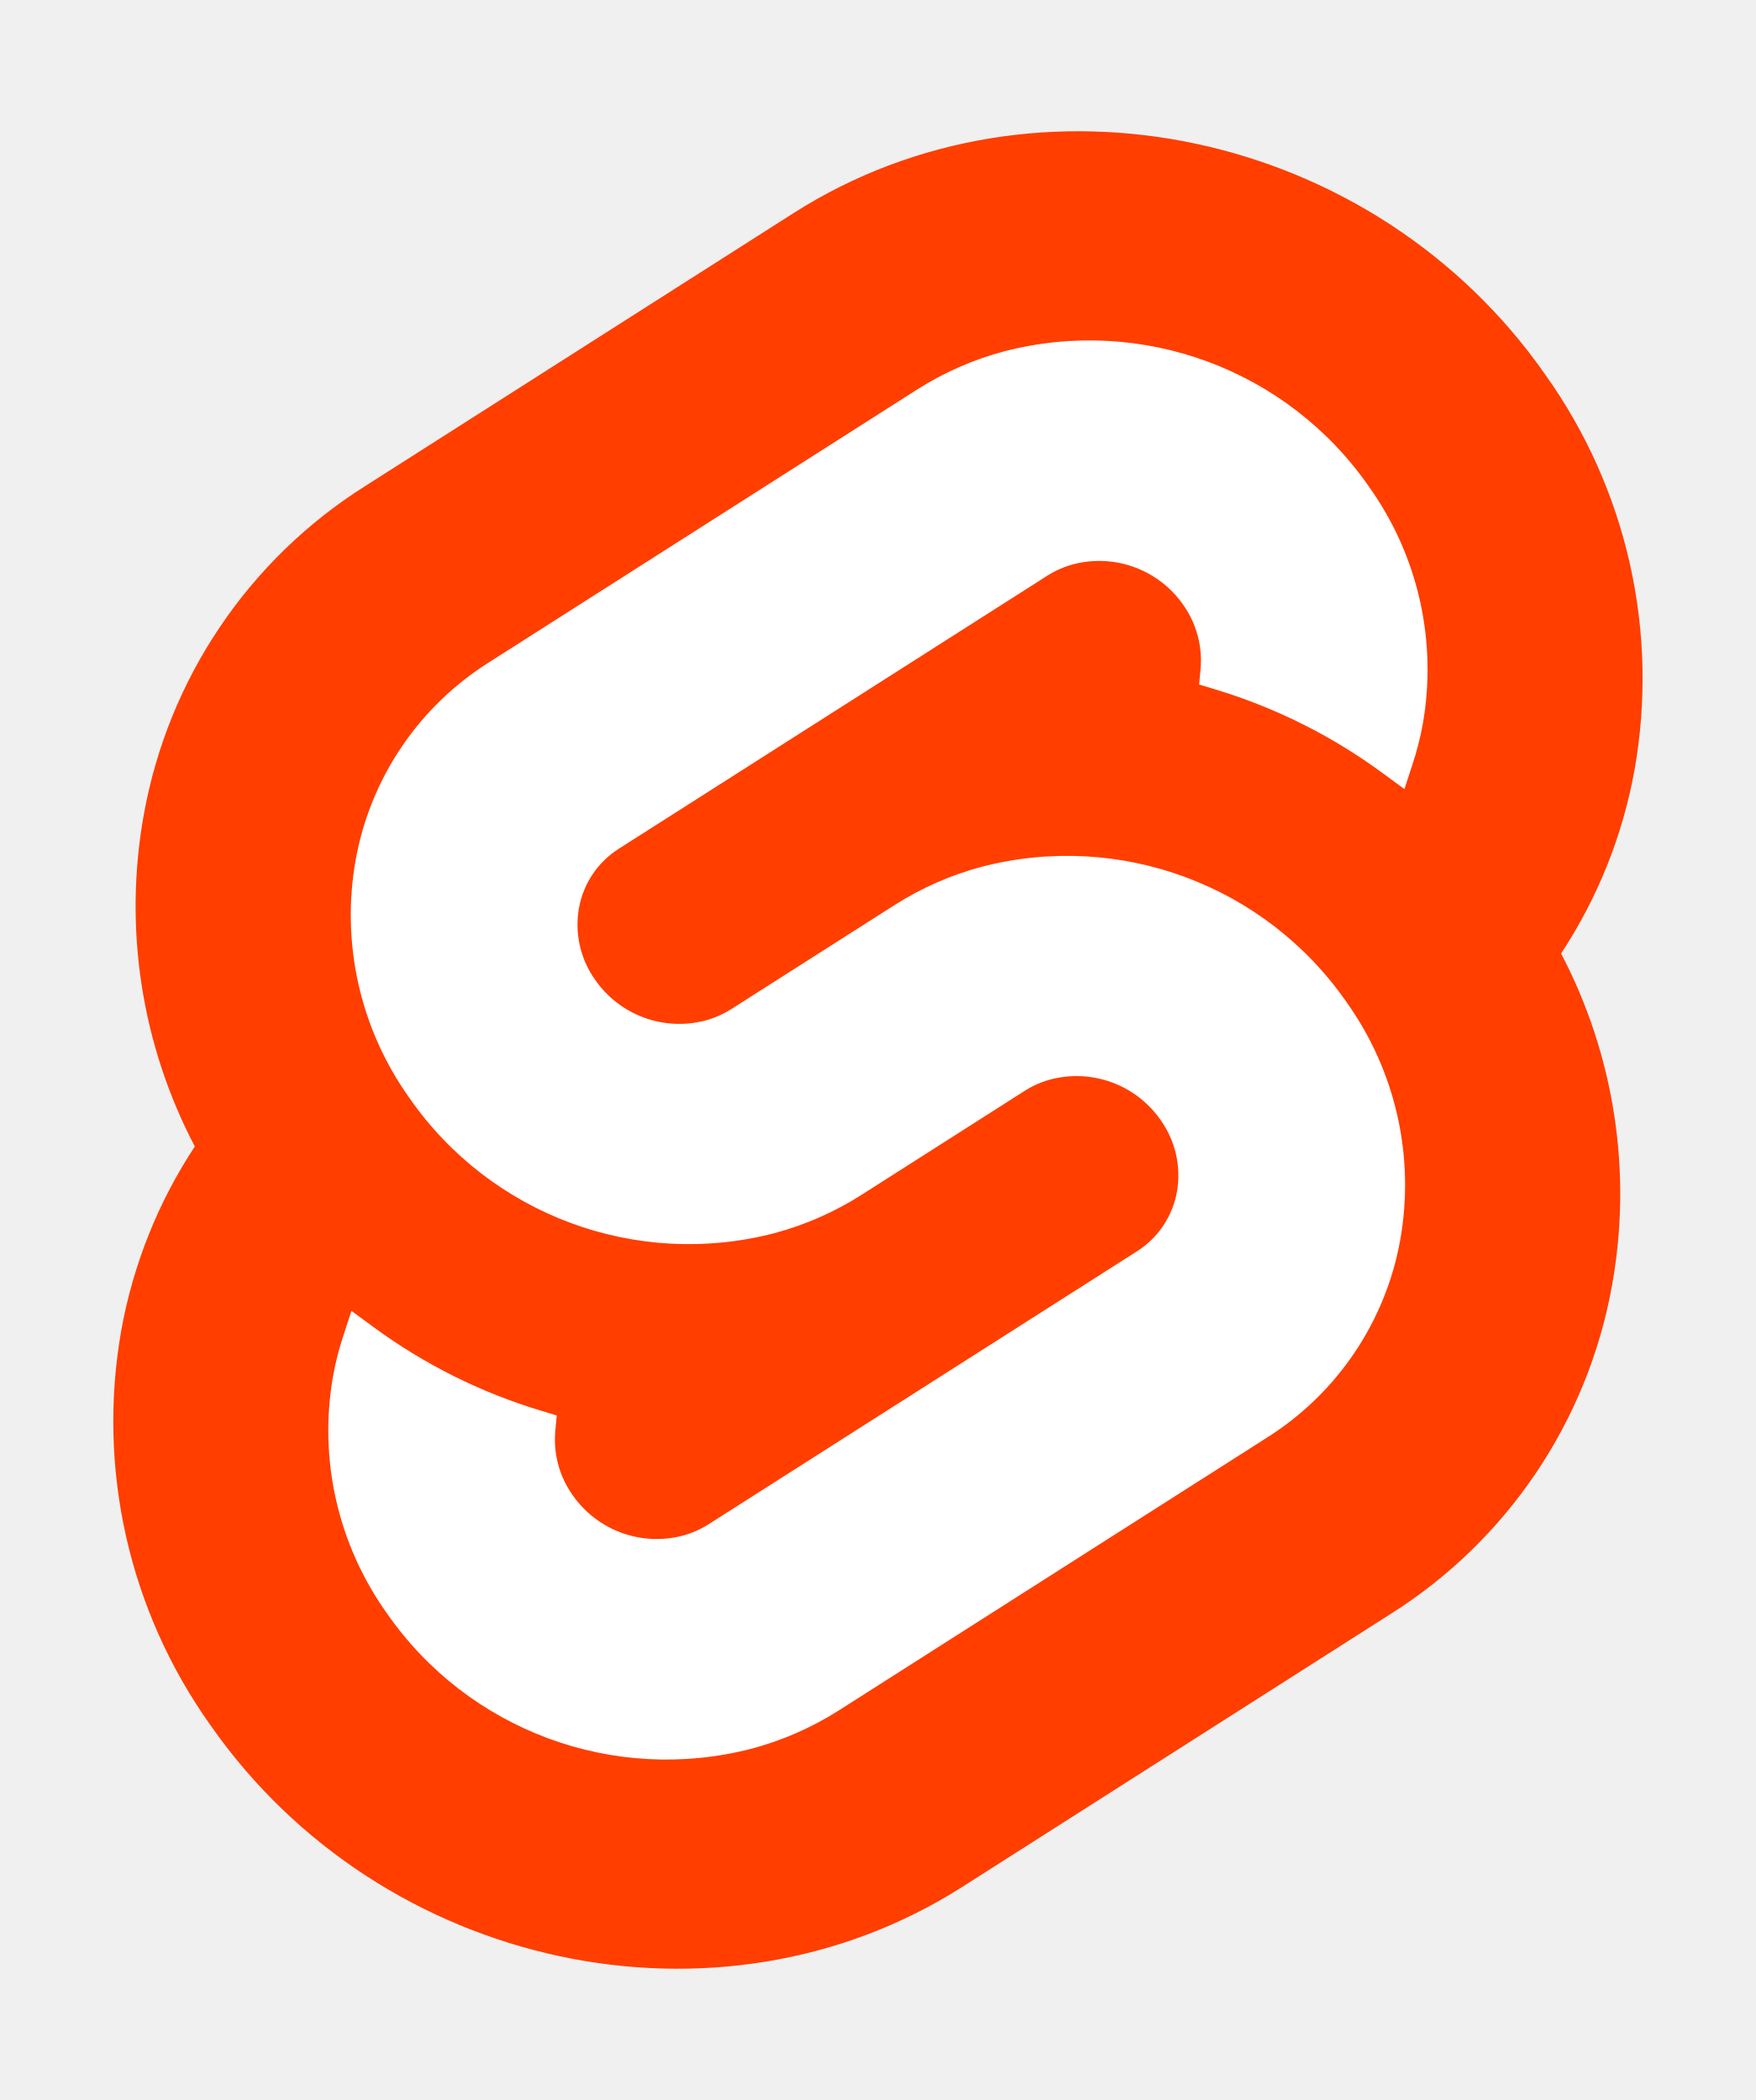
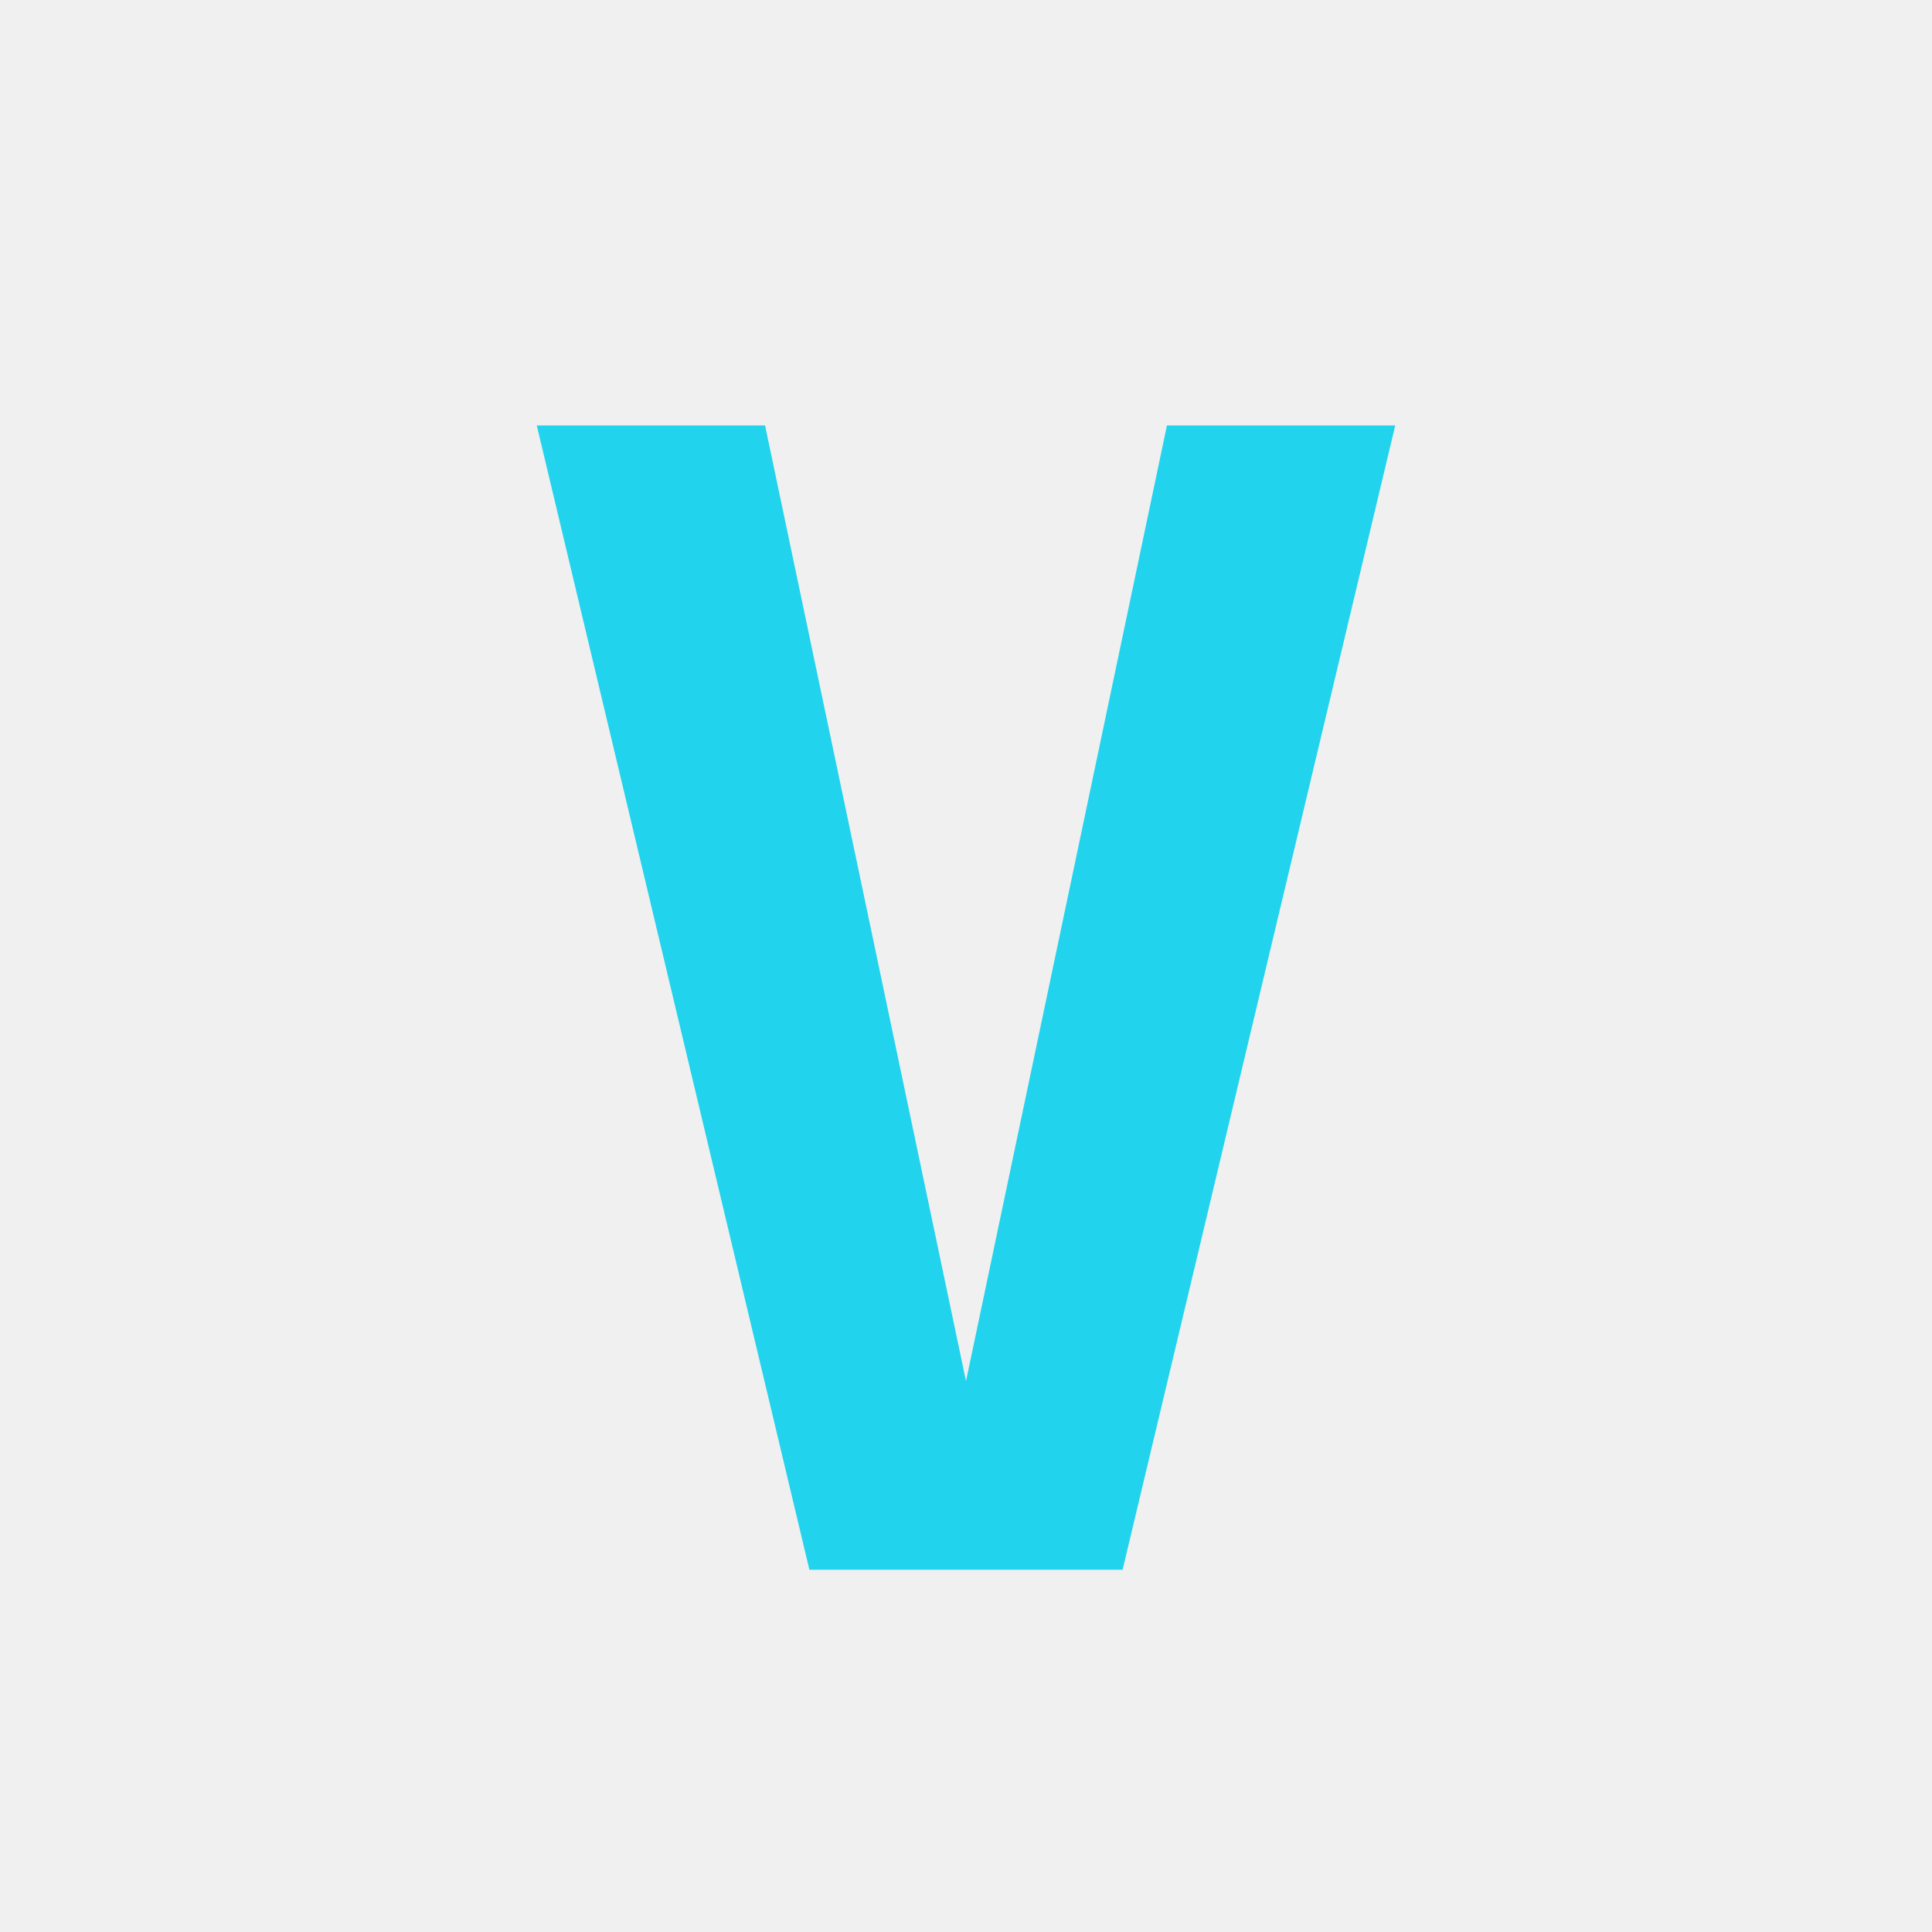
- <svg xmlns="http://www.w3.org/2000/svg" width="107" height="128" viewBox="0 0 107 128">
-   <path d="M94.157 22.819c-10.4-14.885-30.94-19.297-45.792-9.835L22.282 29.608A29.92 29.92 0 0 0 8.764 49.65a31.5 31.5 0 0 0 3.108 20.231 30 30 0 0 0-4.477 11.183 31.9 31.9 0 0 0 5.448 24.116c10.402 14.887 30.942 19.297 45.791 9.835l26.083-16.624A29.92 29.92 0 0 0 98.235 78.35a31.53 31.53 0 0 0-3.105-20.232 30 30 0 0 0 4.474-11.182 31.88 31.88 0 0 0-5.447-24.116" style="fill:#ff3e00" />
-   <path d="M45.817 106.582a20.72 20.72 0 0 1-22.237-8.243 19.17 19.17 0 0 1-3.277-14.503 18 18 0 0 1 .624-2.435l.49-1.498 1.337.981a33.6 33.6 0 0 0 10.203 5.098l.97.294-.09.968a5.85 5.85 0 0 0 1.052 3.878 6.24 6.24 0 0 0 6.695 2.485 5.8 5.8 0 0 0 1.603-.704L69.27 76.28a5.43 5.43 0 0 0 2.45-3.631 5.8 5.8 0 0 0-.987-4.371 6.24 6.24 0 0 0-6.698-2.487 5.7 5.7 0 0 0-1.6.704l-9.953 6.345a19 19 0 0 1-5.296 2.326 20.72 20.72 0 0 1-22.237-8.243 19.17 19.17 0 0 1-3.277-14.502 17.99 17.99 0 0 1 8.13-12.052l26.081-16.623a19 19 0 0 1 5.3-2.329 20.72 20.72 0 0 1 22.237 8.243 19.17 19.17 0 0 1 3.277 14.503 18 18 0 0 1-.624 2.435l-.49 1.498-1.337-.98a33.6 33.6 0 0 0-10.203-5.1l-.97-.294.09-.968a5.86 5.86 0 0 0-1.052-3.878 6.24 6.24 0 0 0-6.696-2.485 5.8 5.8 0 0 0-1.602.704L37.73 51.72a5.42 5.42 0 0 0-2.449 3.63 5.79 5.79 0 0 0 .986 4.372 6.24 6.24 0 0 0 6.698 2.486 5.8 5.8 0 0 0 1.602-.704l9.952-6.342a19 19 0 0 1 5.295-2.328 20.72 20.72 0 0 1 22.237 8.242 19.17 19.17 0 0 1 3.277 14.503 18 18 0 0 1-8.13 12.053l-26.081 16.622a19 19 0 0 1-5.3 2.328" style="fill:#fff" />
+ <svg xmlns="http://www.w3.org/2000/svg" viewBox="0 0 32 32" width="32" height="32">
+   <text x="16" y="26" font-family="monospace" font-size="26" font-weight="700" fill="#22d3ee" text-anchor="middle">V</text>
</svg>
